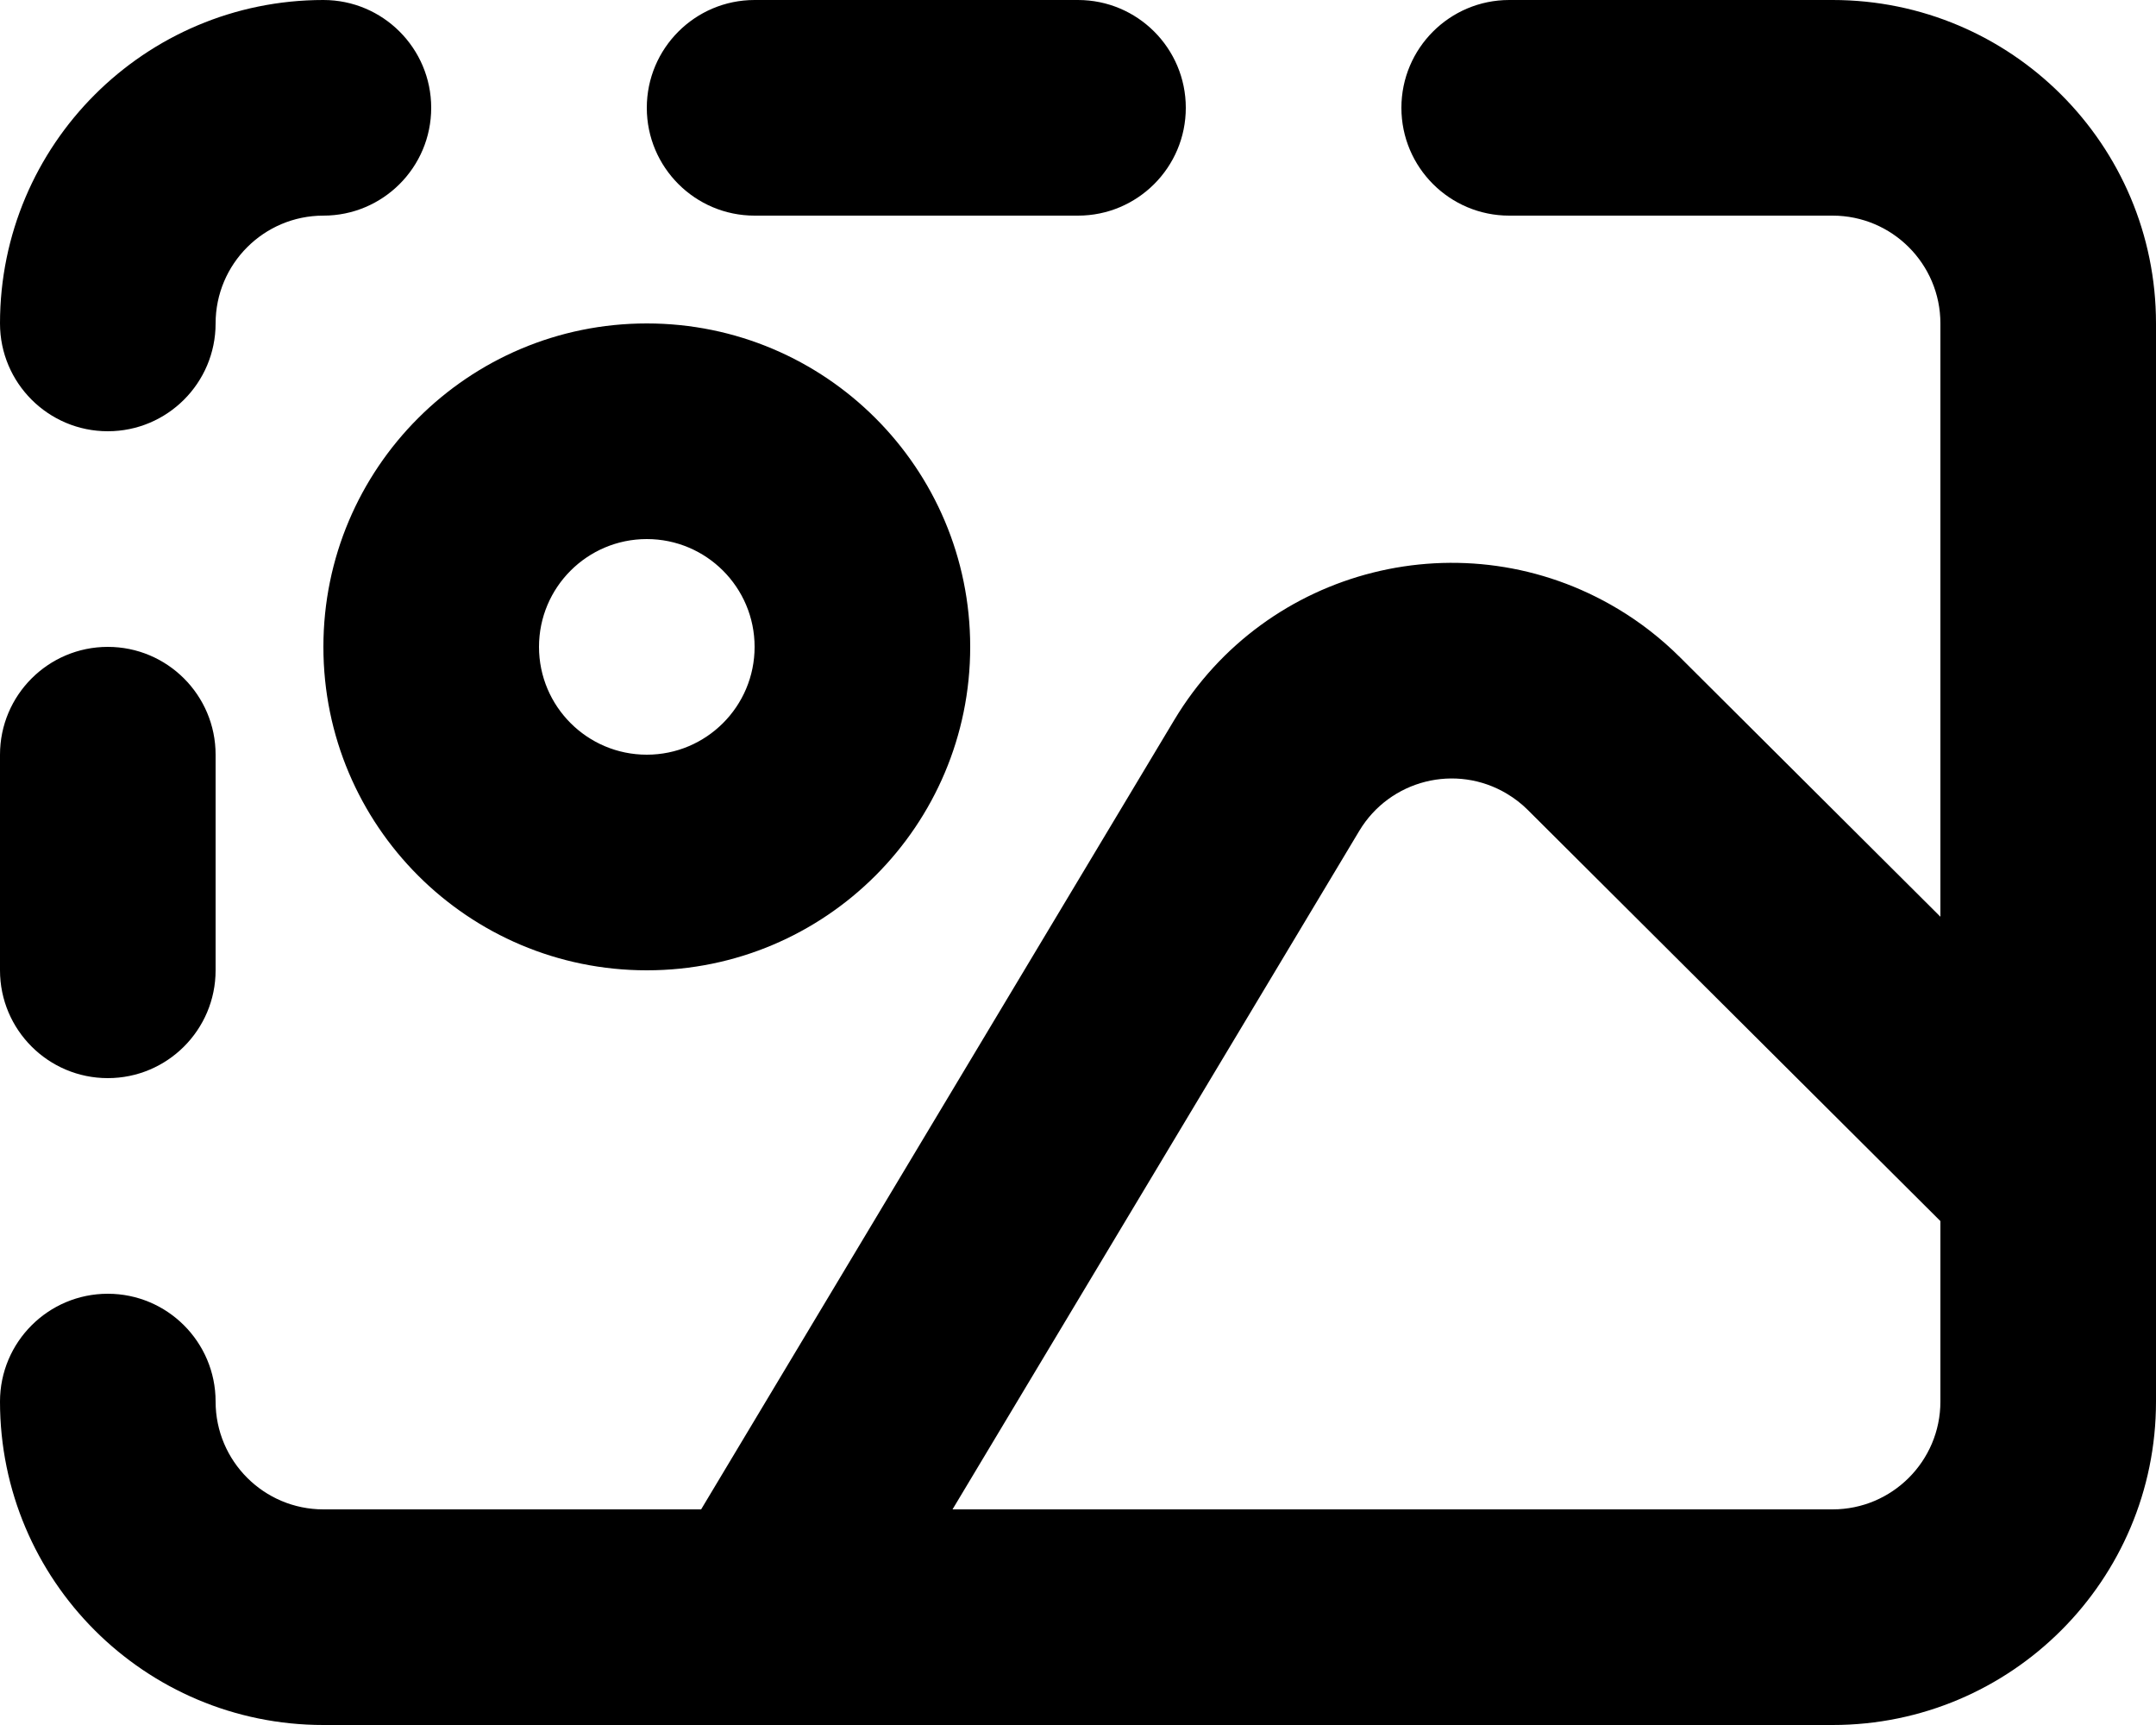
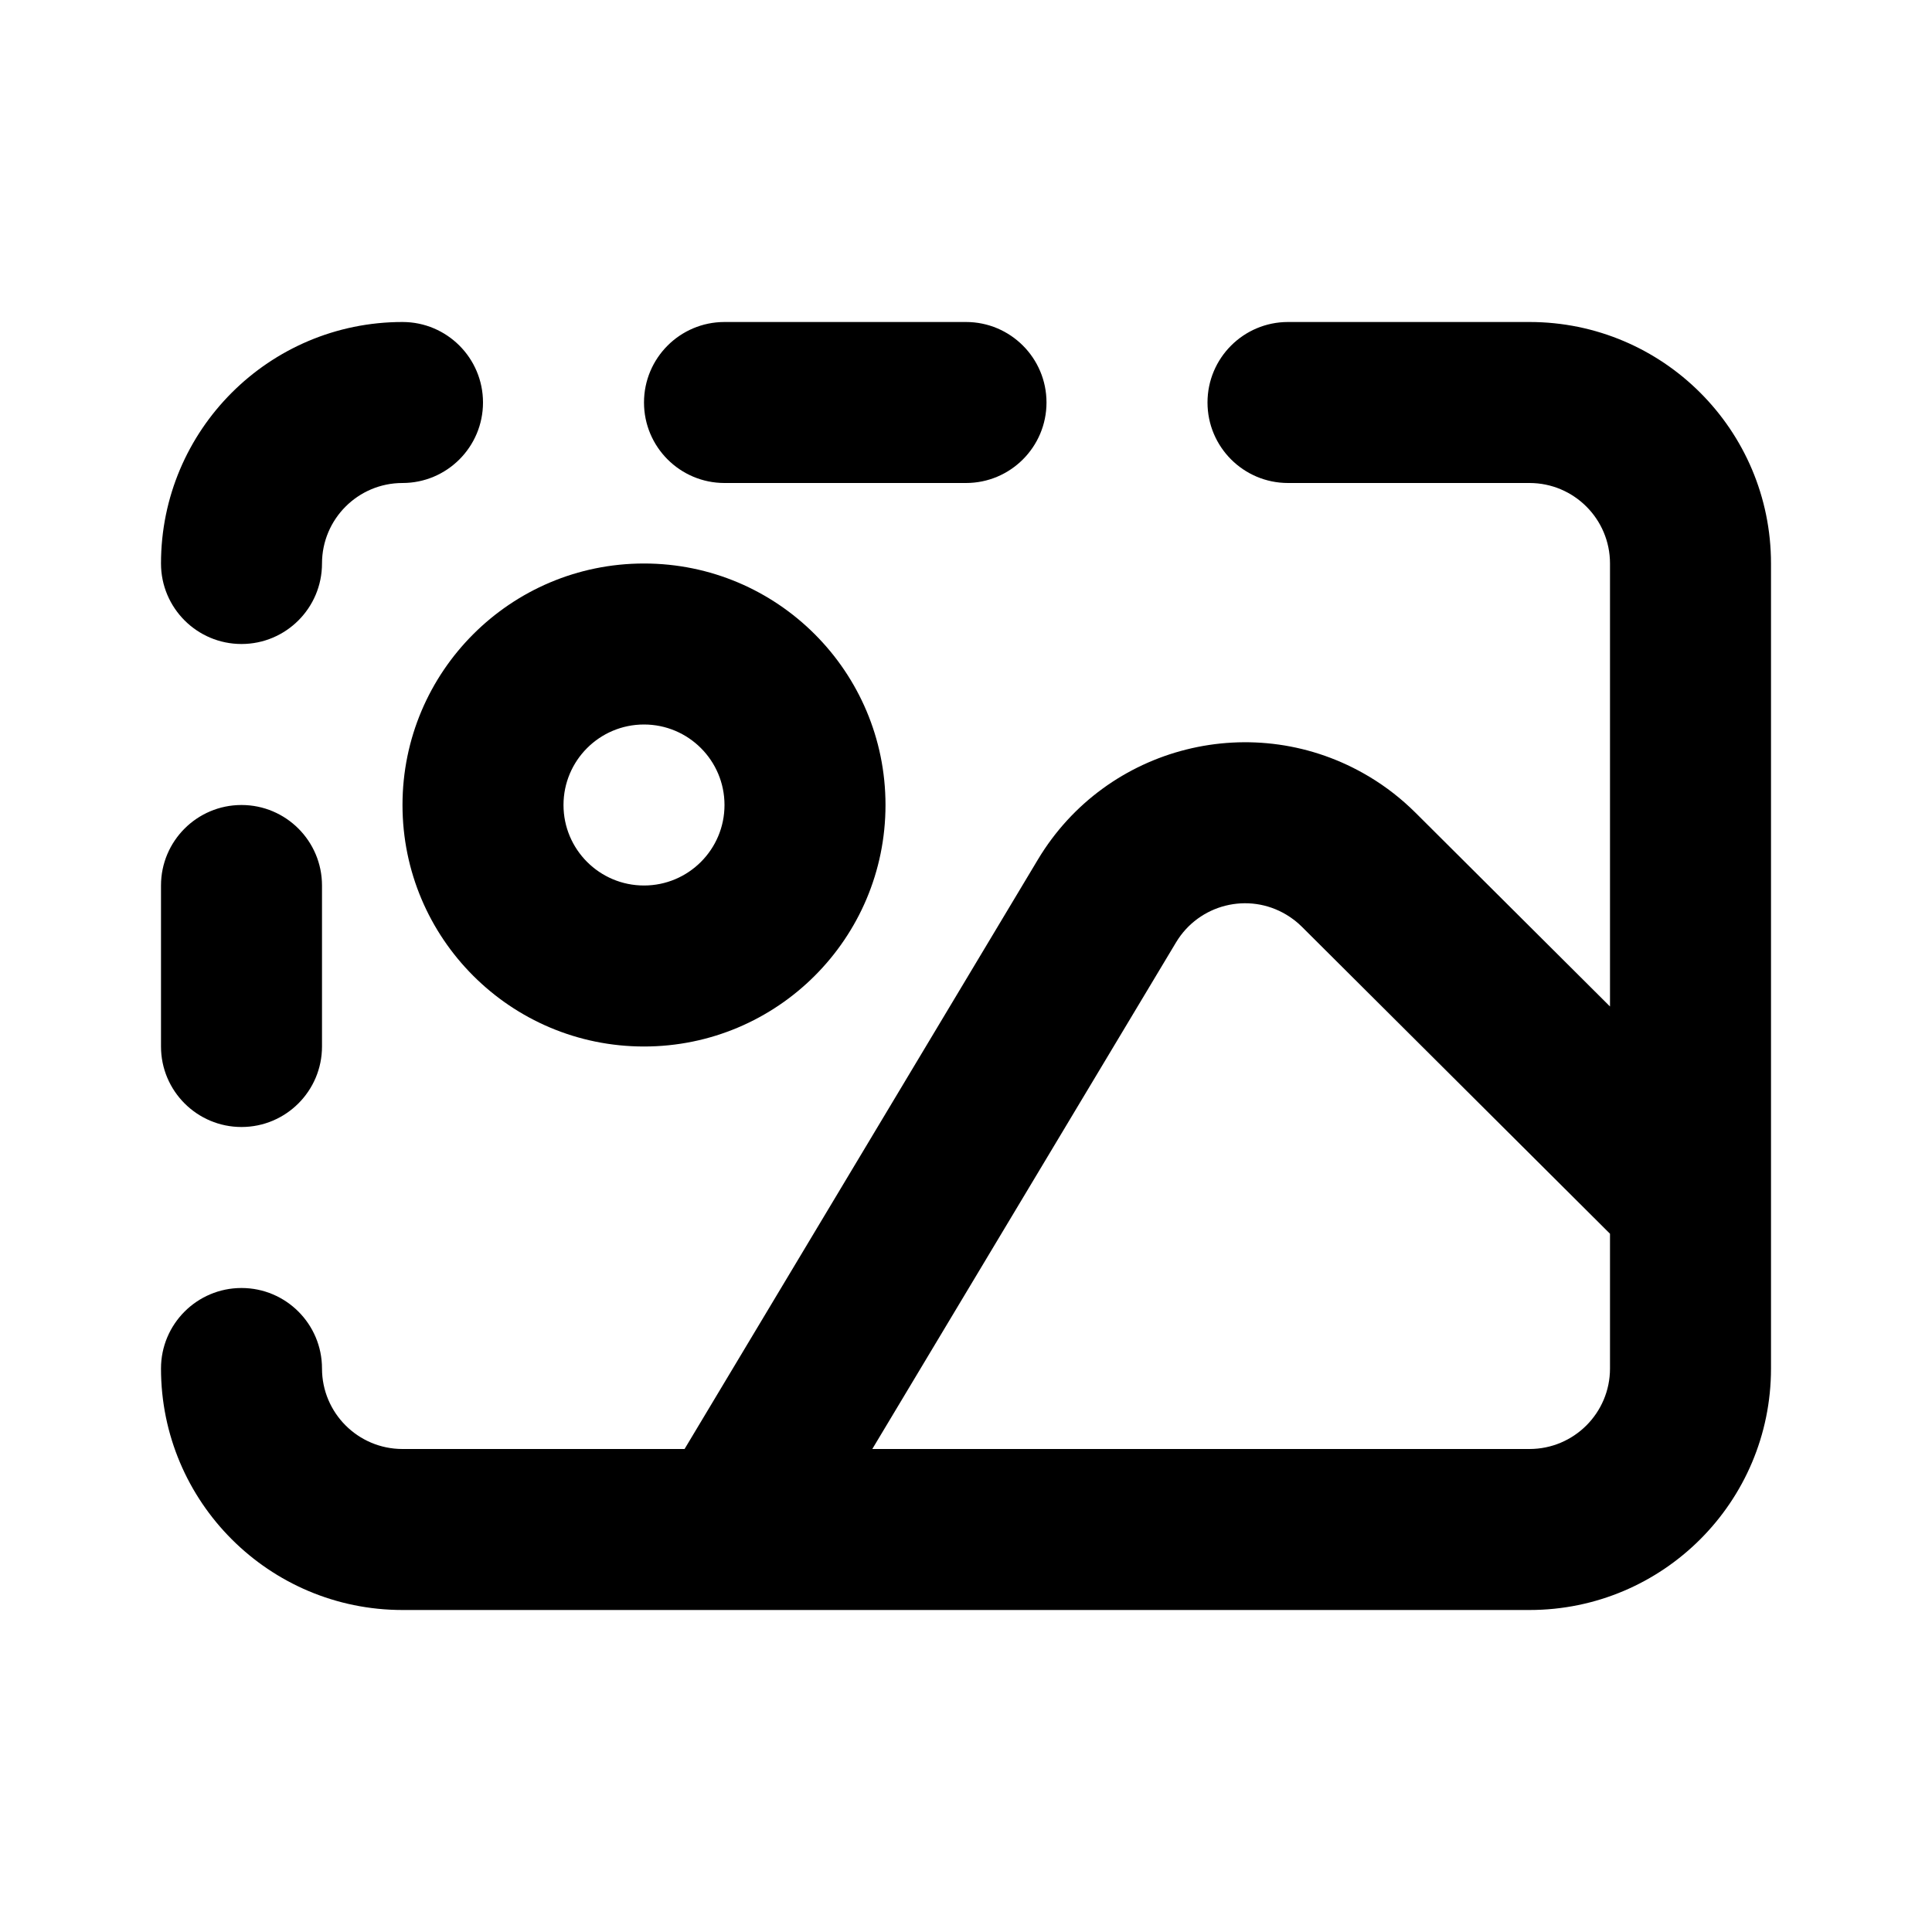
- <svg xmlns="http://www.w3.org/2000/svg" width="20" height="16">
+ <svg xmlns="http://www.w3.org/2000/svg" viewBox="-2 -4 24 24" width="24" height="24" preserveAspectRatio="xMinYMin" class="icon__icon">
  <path d="M2,13 L2,9 C2,9.552 1.552,10 1,10 C0.448,10 0,9.552 0,9 L0,7 C0,6.448 0.448,6 1,6 C1.552,6 2,6.448 2,7 L2,3 C2,3.552 1.552,4 1,4 C0.448,4 0,3.552 0,3 C0,1.343 1.343,0 3,0 C3.552,0 4,0.448 4,1 C4,1.552 3.552,2 3,2 L7,2 C6.448,2 6,1.552 6,1 C6,0.448 6.448,0 7,0 L10,0 C10.552,0 11,0.448 11,1 C11,1.552 10.552,2 10,2 L14,2 C13.448,2 13,1.552 13,1 C13,0.448 13.448,0 14,0 L17,0 C18.657,0 20,1.343 20,3 L20,13 C20,14.657 18.657,16 17,16 L3,16 C1.343,16 0,14.657 0,13 C0,12.448 0.448,12 1,12 C1.552,12 2,12.448 2,13 Z M18,8.503 L18,3 C18,2.448 17.552,2 17,2 L3,2 C2.448,2 2,2.448 2,3 L2,13 C2,13.552 2.448,14 3,14 L6.504,14 L10.893,6.678 C11.745,5.257 13.588,4.796 15.009,5.648 C15.218,5.773 15.411,5.924 15.584,6.096 L18,8.503 Z M18,11.326 L14.172,7.512 C14.115,7.455 14.05,7.405 13.98,7.363 C13.507,7.079 12.893,7.233 12.609,7.707 L8.836,14 L17,14 C17.552,14 18,13.552 18,13 L18,11.326 Z M6,9 C4.343,9 3,7.657 3,6 C3,4.343 4.343,3 6,3 C7.657,3 9,4.343 9,6 C9,7.657 7.657,9 6,9 Z M6,7 C6.552,7 7,6.552 7,6 C7,5.448 6.552,5 6,5 C5.448,5 5,5.448 5,6 C5,6.552 5.448,7 6,7 Z" />
</svg>
